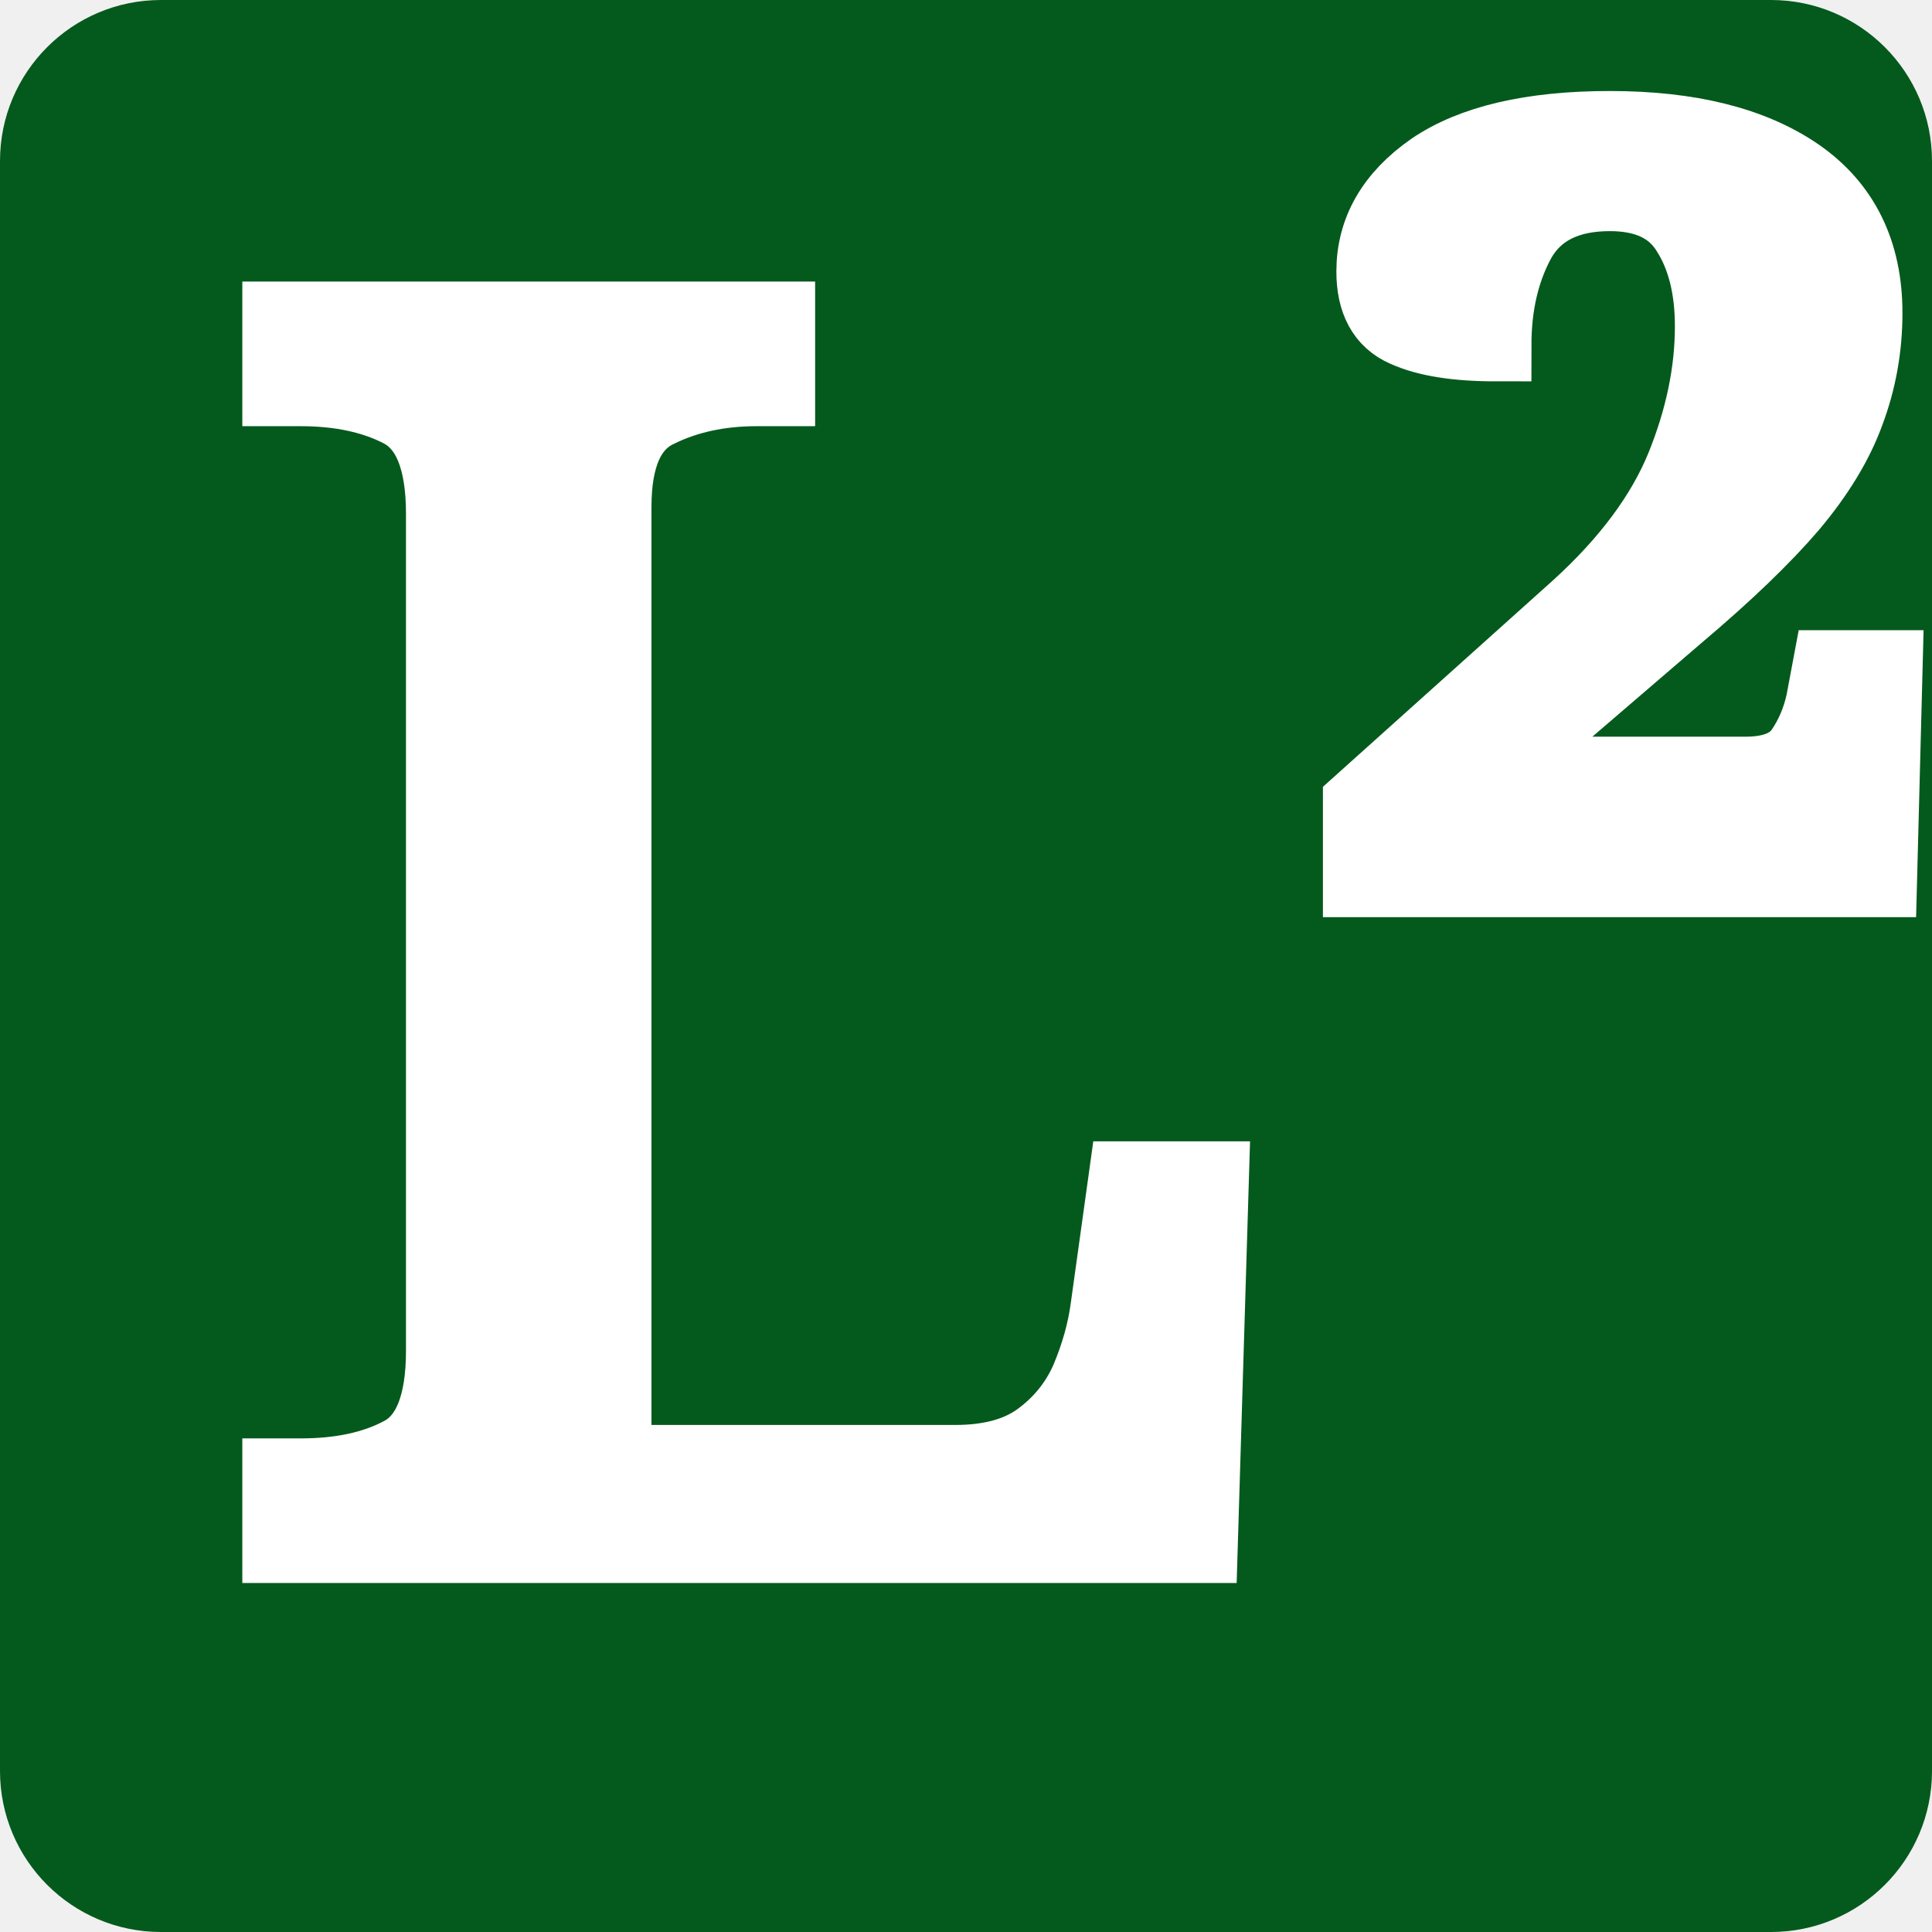
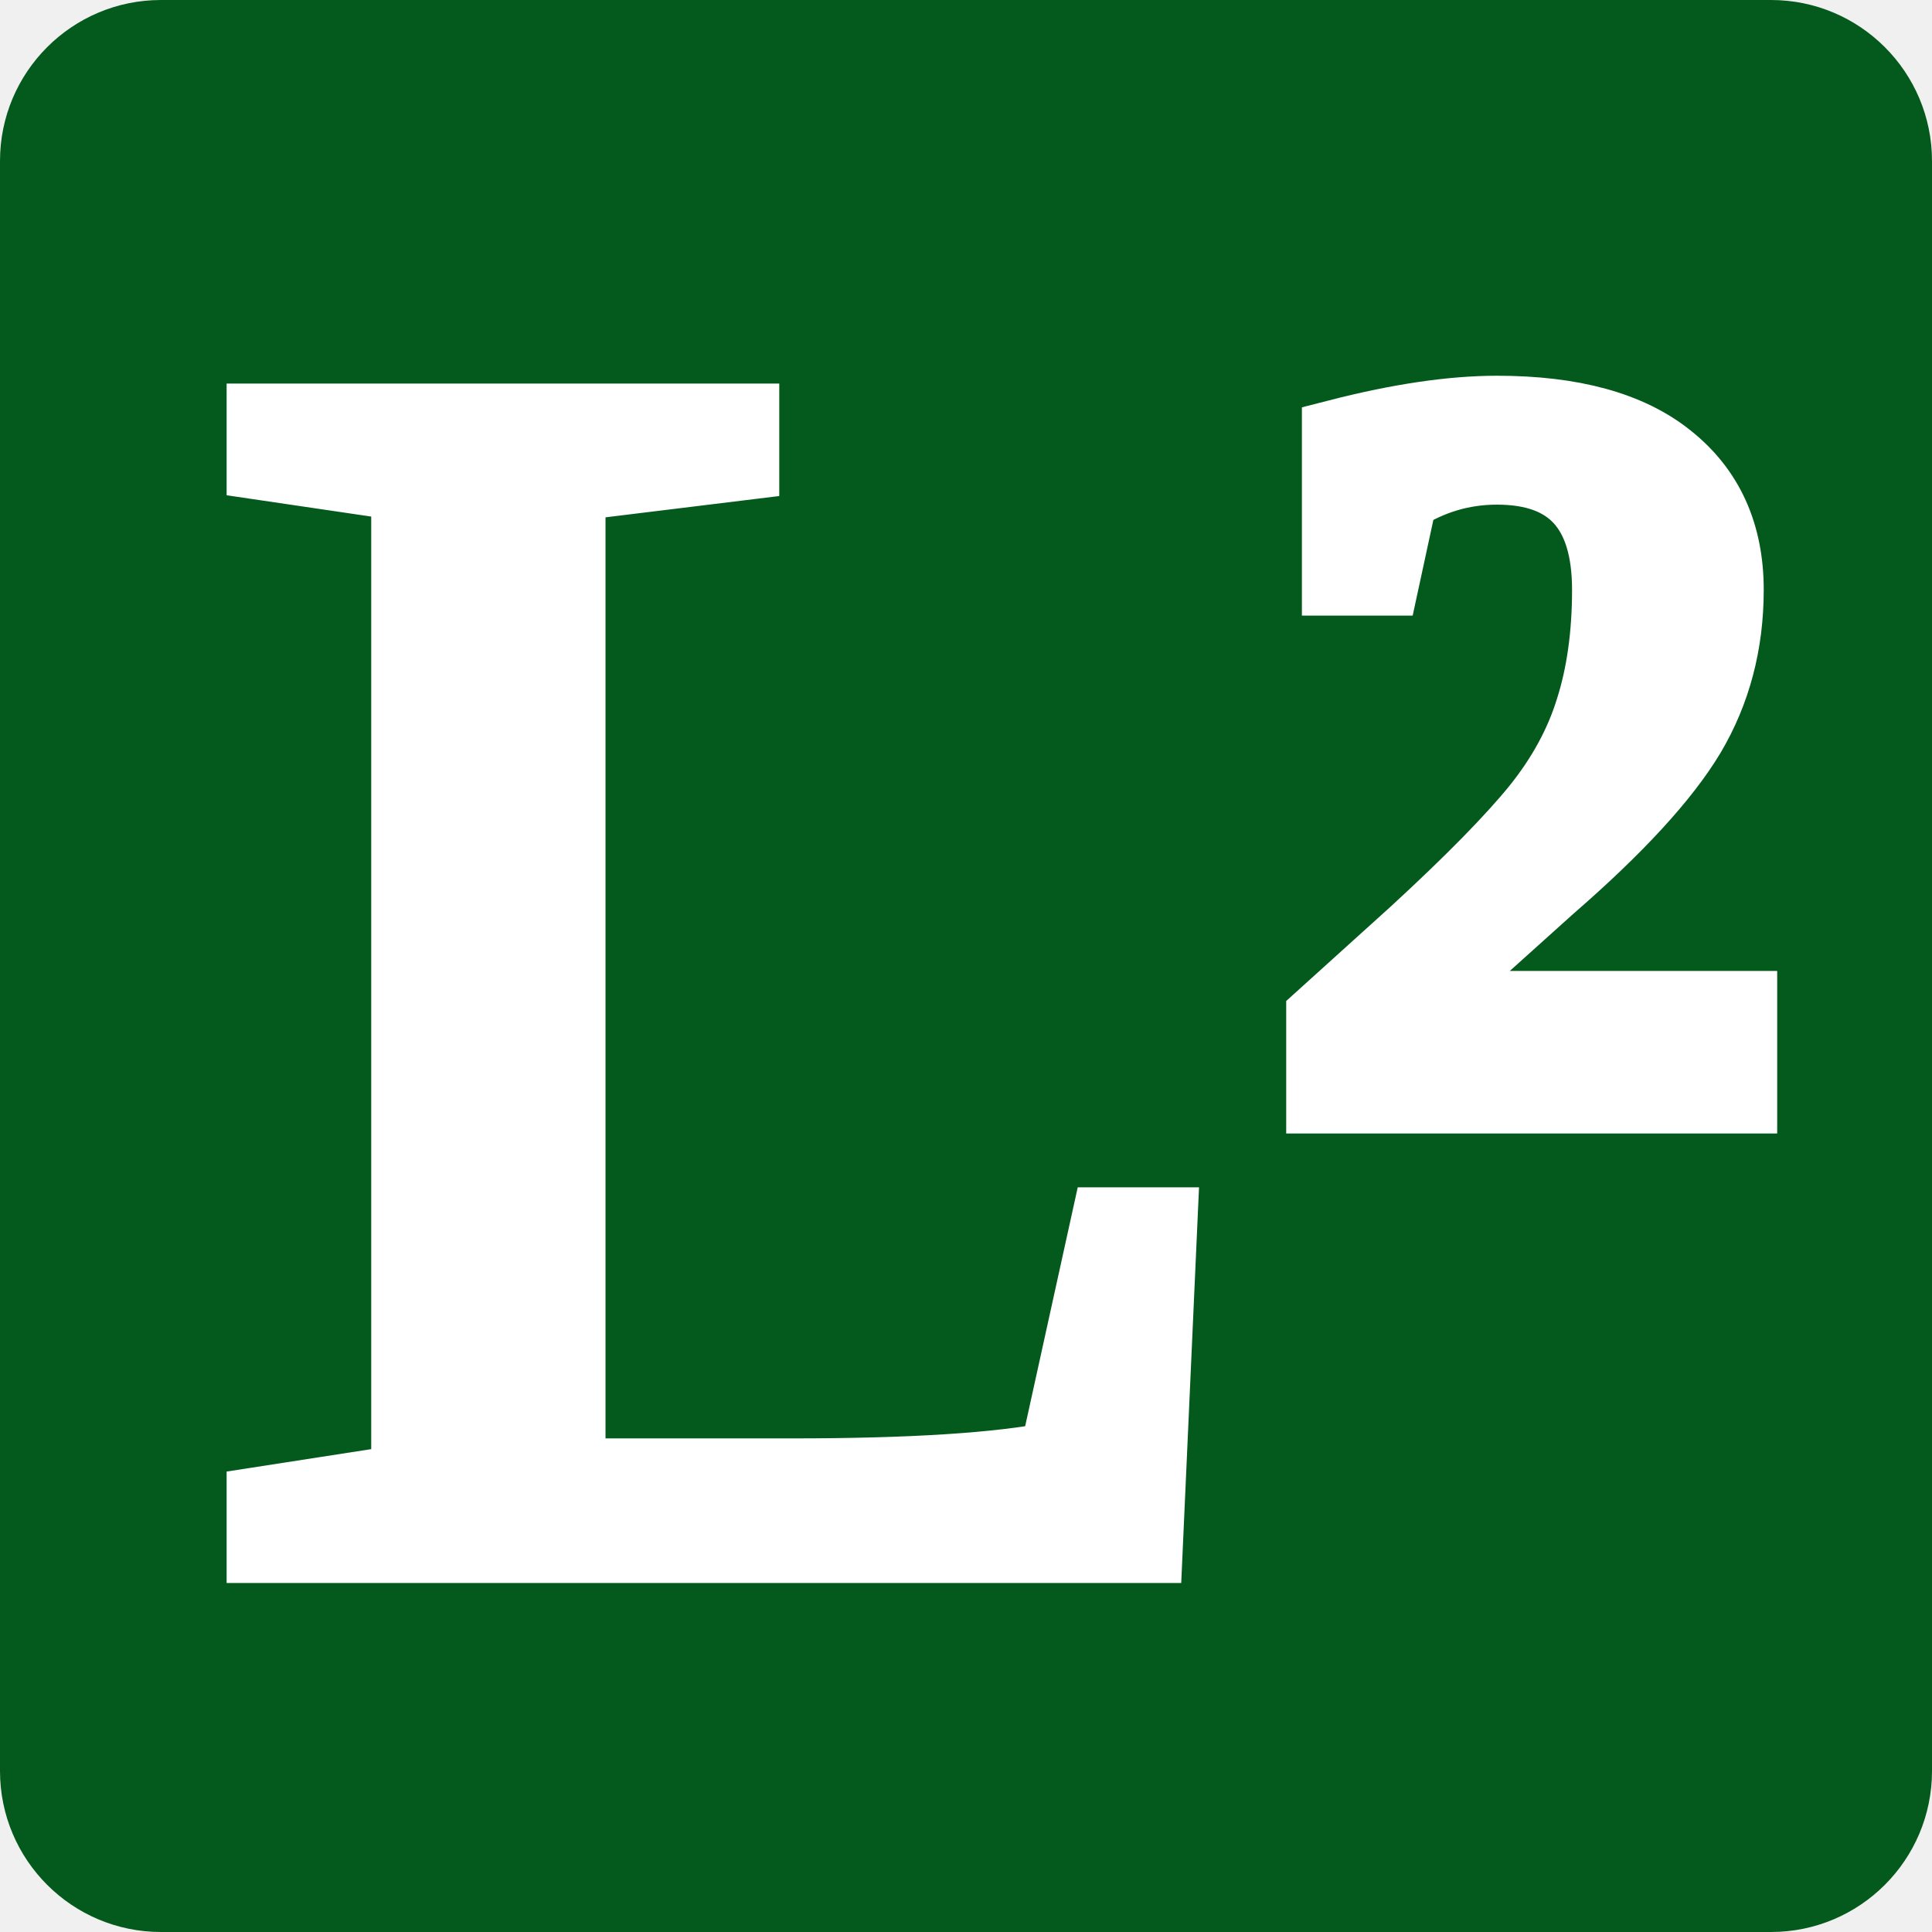
<svg xmlns="http://www.w3.org/2000/svg" width="600" height="600">
  <g>
    <rect rx="50" id="svg_2" height="600" width="600" y="0" x="0" fill="#045a1c" />
-     <text font-weight="400" font-style="normal" transform="matrix(22.2798, 0, 0, 22.2798, -4774.17, -4448.06)" xml:space="preserve" text-anchor="start" font-family="serif" font-size="24" id="svg_1" y="221.212" x="217.254" stroke="#ffffff" fill="#ffffff">L²</text>
+     <text font-weight="400" font-style="normal" transform="matrix(22.2798, 0, 0, 22.2798, -4774.17, -4448.06)" xml:space="preserve" text-anchor="start" font-family="Times New Roman" font-size="24" id="svg_1" y="221.212" x="217.254" stroke="#ffffff" fill="#ffffff">L²</text>
  </g>
</svg>
